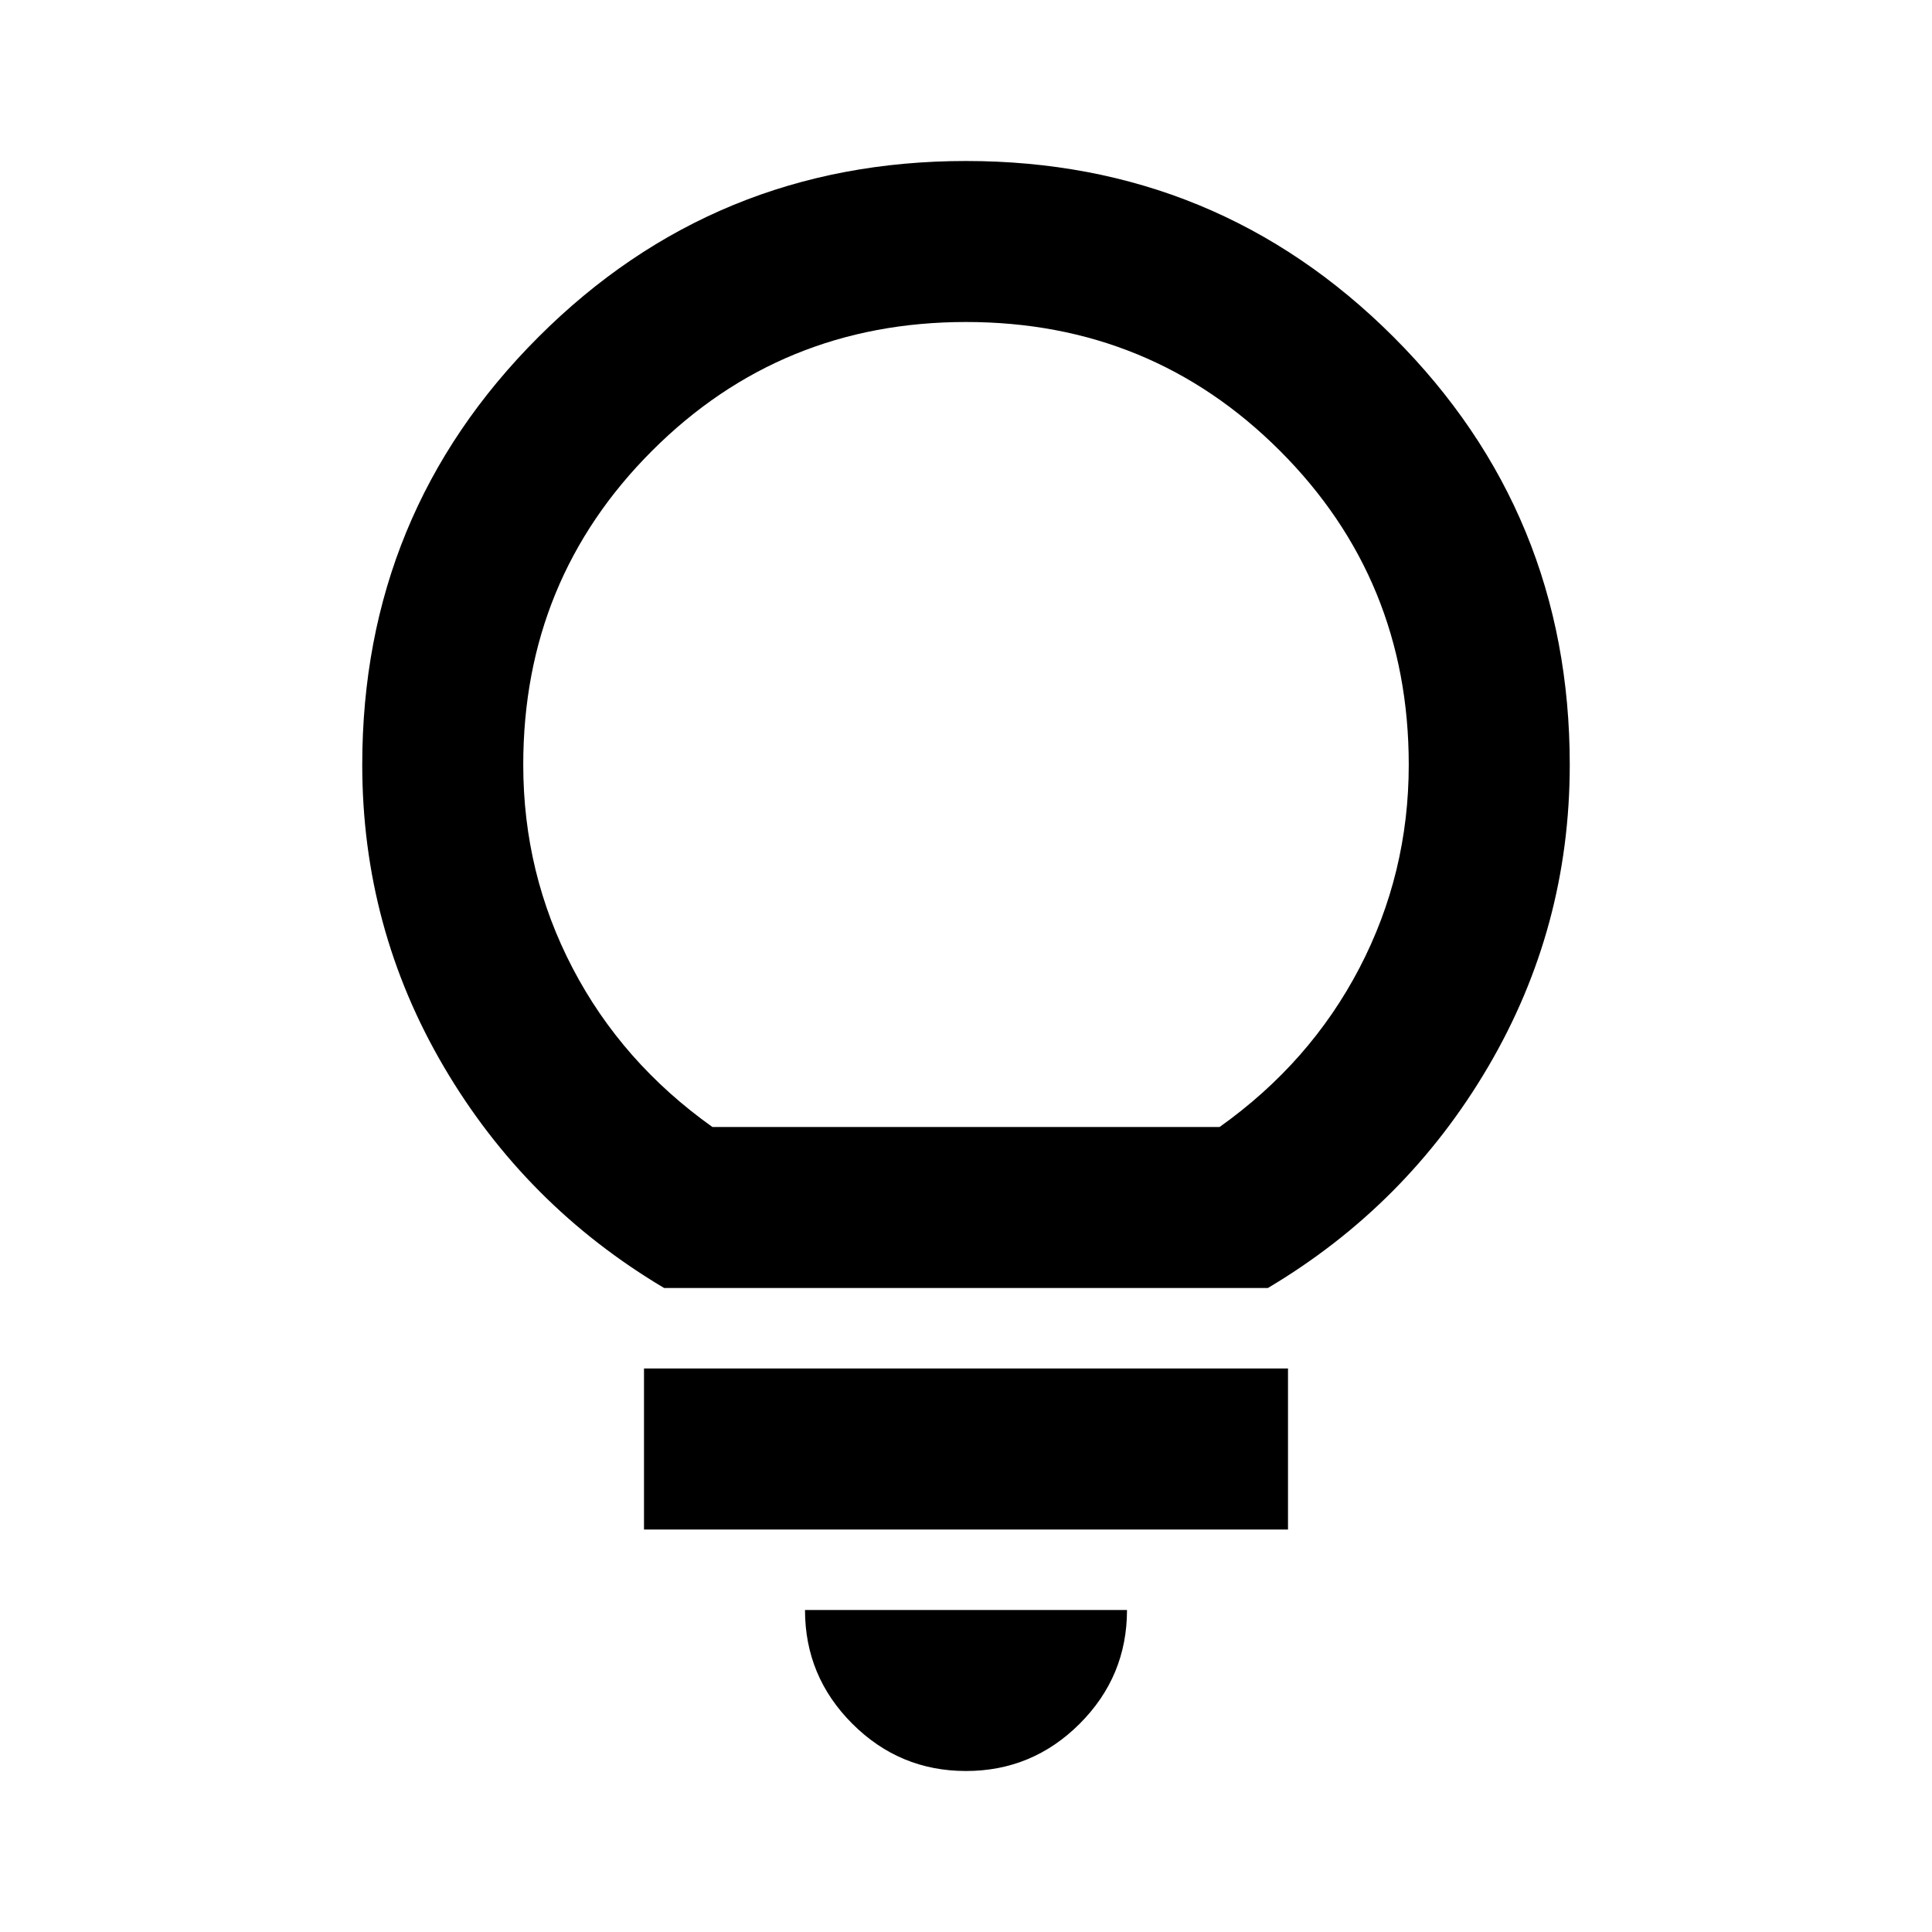
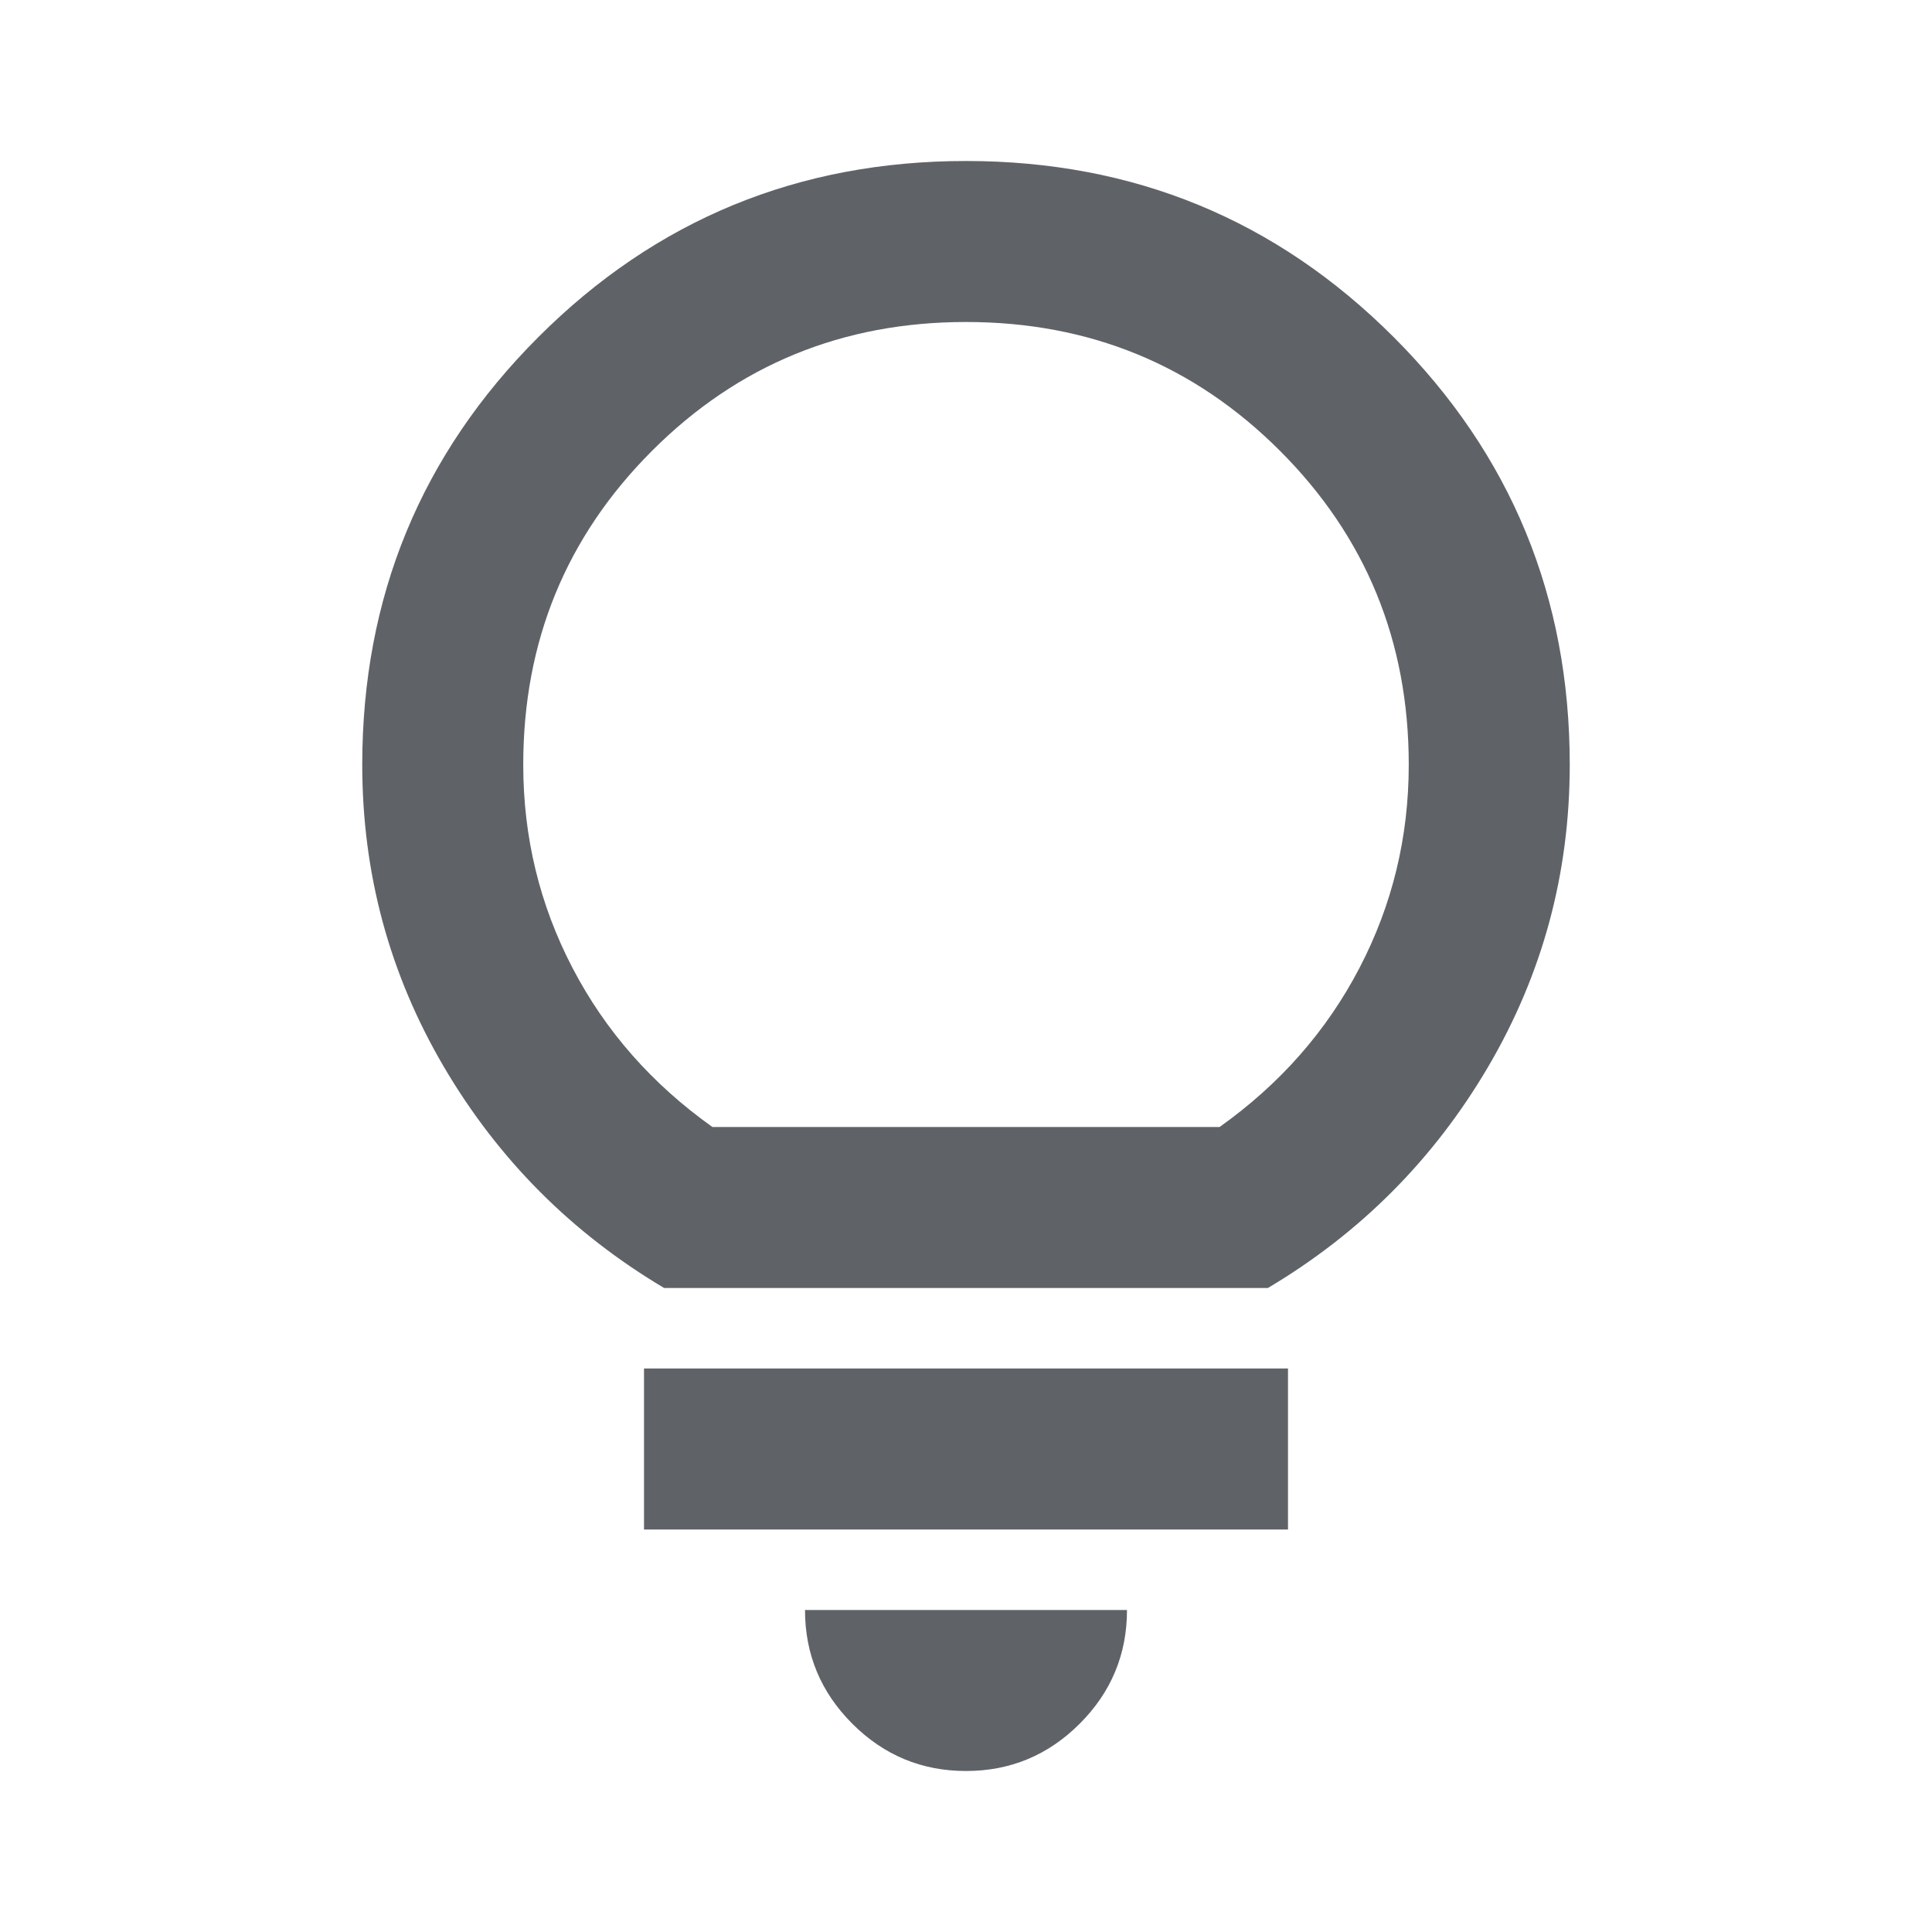
- <svg xmlns="http://www.w3.org/2000/svg" height="24px" viewBox="0 -960 960 960" width="24px" fill="#000000">
+ <svg xmlns="http://www.w3.org/2000/svg" height="24px" viewBox="0 -960 960 960" width="24px" fill="#5f6368">
  <path d="M480-80q-33 0-56.5-23.5T400-160h160q0 33-23.5 56.5T480-80ZM320-200v-80h320v80H320Zm10-120q-69-41-109.5-110T180-580q0-125 87.5-212.5T480-880q125 0 212.5 87.5T780-580q0 81-40.5 150T630-320H330Zm24-80h252q45-32 69.5-79T700-580q0-92-64-156t-156-64q-92 0-156 64t-64 156q0 54 24.5 101t69.5 79Zm126 0Z" />
</svg>
